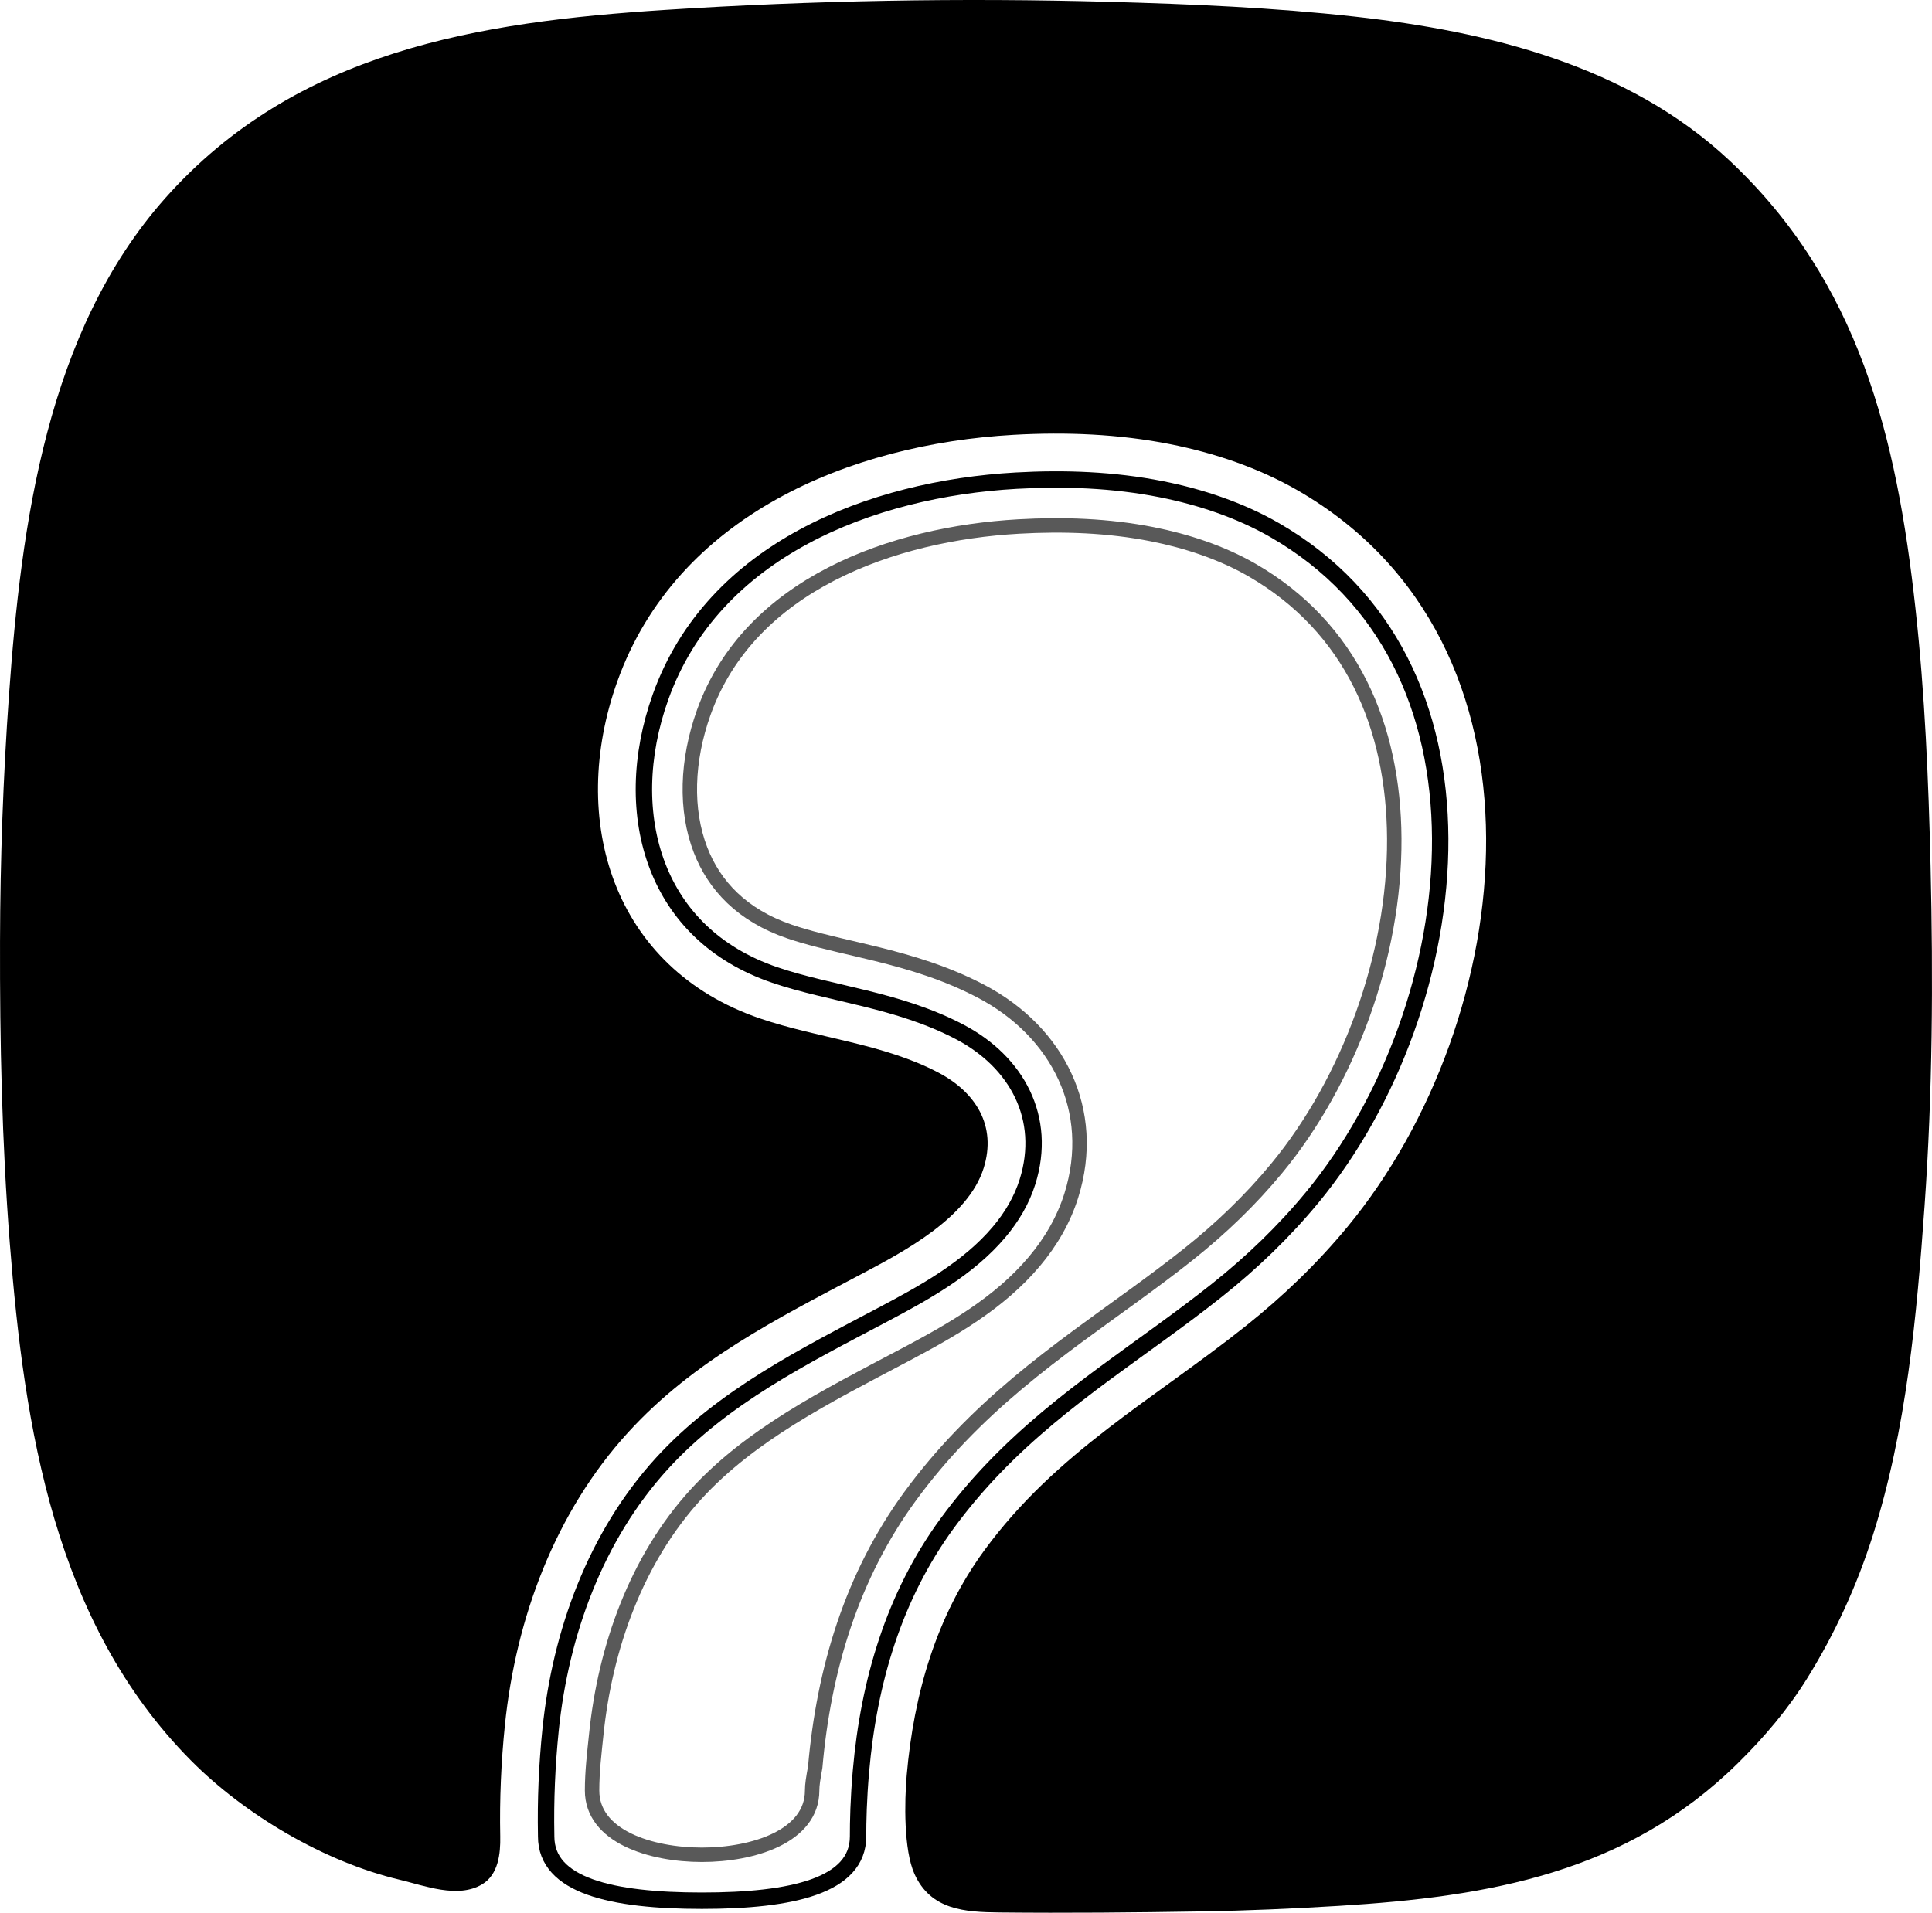
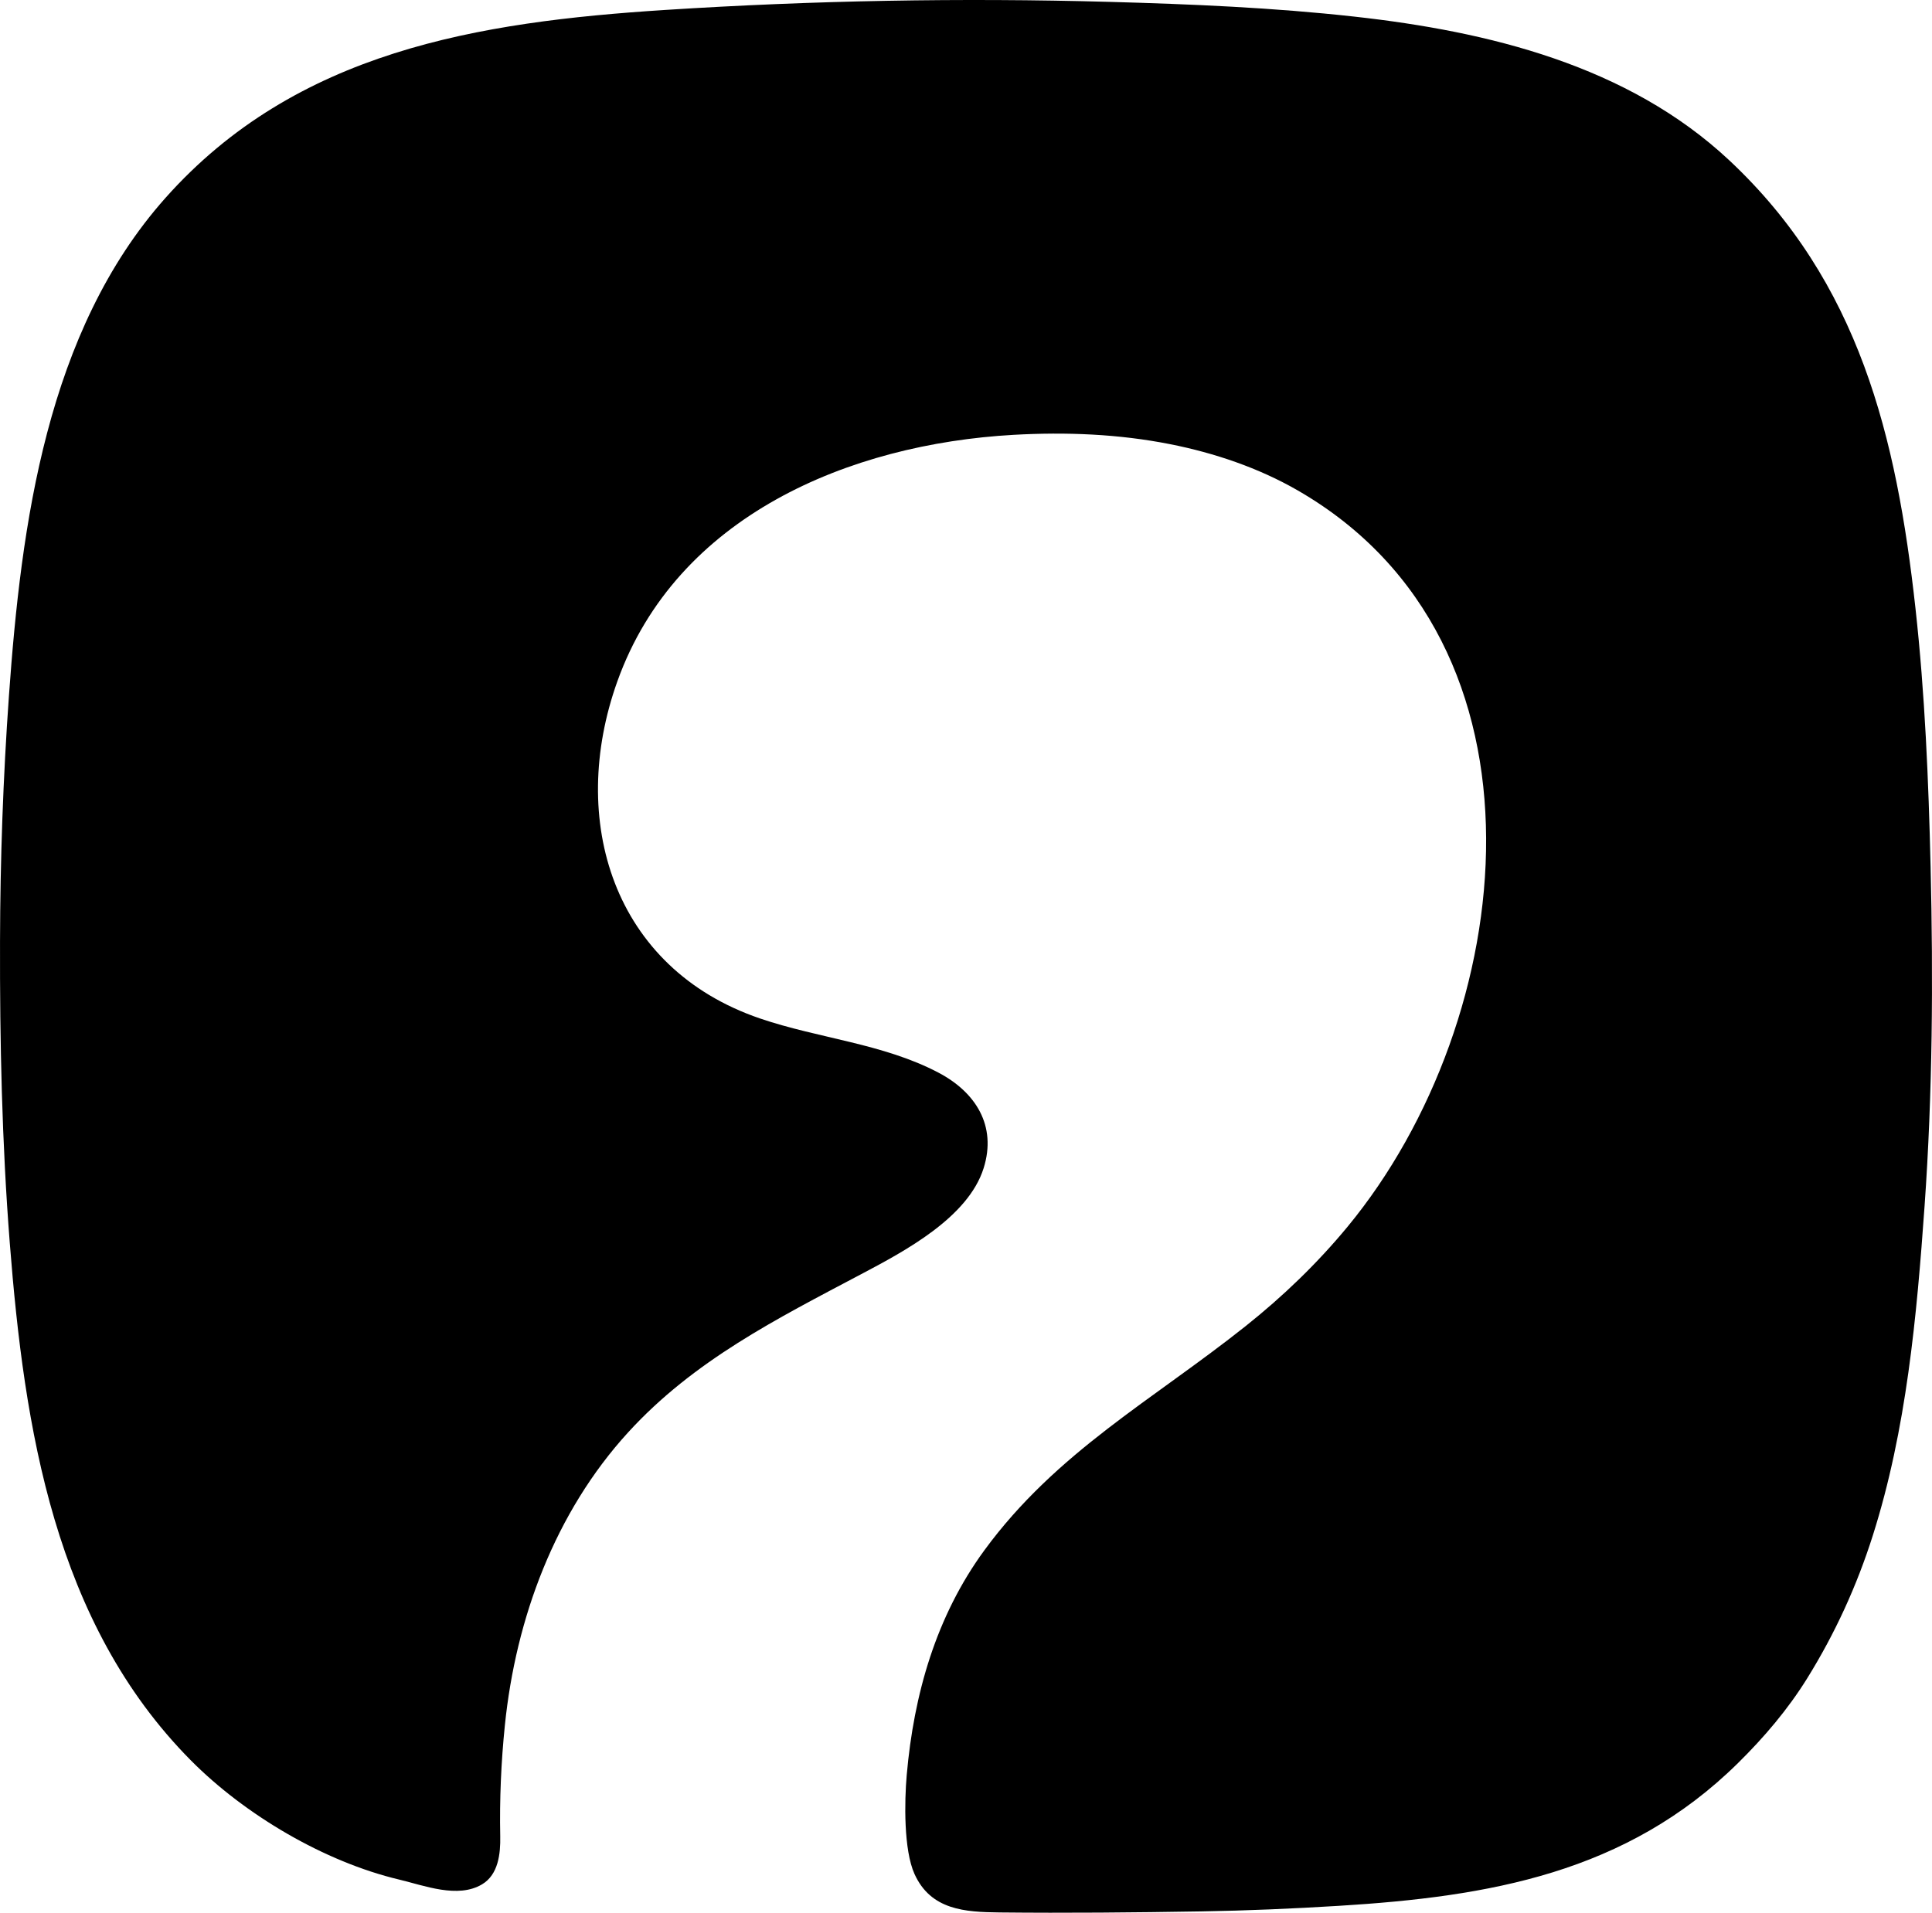
- <svg xmlns="http://www.w3.org/2000/svg" width="294.507" height="291.638" viewBox="28 28 294.507 291.638">
+ <svg xmlns="http://www.w3.org/2000/svg" width="294.507" height="291.638" viewBox="0 0 294.507 291.638">
  <g id="Selection">
-     <path d="M28.003 171.541 C28.034 159.049 28.475 146.531 29.364 134.071 C31.23 107.942 35.097 78.561 53.206 58.195 C73.144 35.772 100.924 31.345 129.36 29.519 C151.895 28.071 174.501 27.656 197.076 28.284 C209.588 28.632 222.043 29.154 234.49 30.537 C254.92 32.806 276.139 37.972 291.587 52.428 C311.429 70.998 317.107 94.656 319.984 120.719 C321.431 133.825 321.981 146.962 322.293 160.138 C322.7 177.342 322.596 194.697 321.376 211.87 C320.176 228.744 318.627 245.923 313.481 262.132 C311.047 269.799 307.735 277.04 303.495 283.876 C300.547 288.63 296.906 292.905 292.932 296.822 C275.918 313.598 254.975 317.184 232.092 318.587 C225.105 319.016 218.111 319.319 211.11 319.435 C200.857 319.605 190.614 319.699 180.36 319.594 C175.097 319.54 169.891 319.229 167.404 313.733 C165.745 310.068 165.863 302.689 166.217 298.649 C167.293 286.364 170.676 274.454 178.051 264.38 C189.027 249.388 203.743 241.452 217.887 230.189 C223.569 225.664 228.799 220.636 233.425 215.031 C259.488 183.45 266.206 126.029 225.802 102.763 C219.846 99.333 213.108 97.059 206.381 95.726 C198.524 94.169 190.471 93.851 182.492 94.301 C157.513 95.71 131.15 106.629 122.106 131.891 C114.547 153.009 121.401 175.631 143.856 183.289 C152.798 186.338 162.622 187.113 171.05 191.545 C176.752 194.543 179.96 199.664 177.947 206.097 C175.58 213.658 165.86 218.793 159.303 222.261 C146.399 229.087 133.757 235.438 123.747 246.401 C112.609 258.6 106.631 274.744 104.964 291.024 C104.387 296.662 104.142 302.332 104.254 307.997 C104.306 310.616 103.976 313.828 101.482 315.31 C97.774 317.515 92.68 315.495 88.85 314.584 C77.448 311.875 65.318 304.705 57.098 296.413 C36.29 275.421 31.7 245.751 29.489 217.508 C28.293 202.228 27.965 186.865 28.003 171.541 Z" fill="#000000" />
-     <path id="Outer_nested_contour___curved_base" data-name="Outer nested contour — curved base" d="M111.254 307.997 C111.254 307.951 111.254 307.905 111.253 307.859 C111.146 302.478 111.38 297.092 111.928 291.737 C113.44 276.968 118.804 262.197 128.916 251.121 C138.195 240.959 150.592 234.788 162.576 228.449 C168.912 225.097 175.624 221.4 180.311 215.834 C182.262 213.518 183.755 210.973 184.627 208.188 C187.668 198.472 183 189.919 174.308 185.349 C164.879 180.391 154.655 179.576 146.115 176.664 C136.848 173.503 131.084 167.435 128.255 160.114 C125.289 152.44 125.487 143.218 128.697 134.25 C136.727 111.82 160.815 102.535 182.886 101.29 C190.277 100.873 197.741 101.15 205.02 102.592 C210.989 103.775 217.023 105.785 222.309 108.829 C239.698 118.842 247.434 136.251 247.539 155.816 C247.643 175.388 240.014 196.049 228.026 210.575 C223.71 215.805 218.828 220.491 213.526 224.713 C207.935 229.166 202.001 233.264 196.465 237.357 C190.471 241.789 184.761 246.34 179.493 251.825 C177.003 254.418 174.63 257.203 172.403 260.245 C164.256 271.373 160.433 284.454 159.244 298.038 C158.866 302.35 158.8 305.738 158.8 307.997 C158.8 315.5 148.8 317.8 135 317.8 C121.2 317.8 111.254 315.5 111.254 307.997 Z" fill="none" stroke="#000000" stroke-width="2.5" stroke-linecap="round" stroke-linejoin="round" />
-     <path id="Inner_nested_contour___softer__curved_base" data-name="Inner nested contour — softer, curved base" d="M118.254 300.997 C118.254 298.1 118.595 295.3 118.891 292.449 C120.248 279.196 125.002 265.79 134.086 255.841 C138.282 251.245 143.245 247.542 148.447 244.284 C154 240.806 160.056 237.701 165.849 234.636 C173.106 230.798 180.3 226.715 185.666 220.343 C188.214 217.317 190.158 213.951 191.308 210.28 C195.358 197.334 189.273 185.309 177.565 179.153 C172.309 176.389 166.949 174.777 161.559 173.444 C157.782 172.51 153.776 171.669 150.399 170.677 C149.712 170.476 149.037 170.264 148.374 170.038 C141.068 167.546 136.867 162.98 134.785 157.591 C132.431 151.499 132.648 143.982 135.287 136.609 C142.294 117.038 164.167 109.357 183.28 108.279 C190.084 107.895 196.958 108.131 203.66 109.459 C208.867 110.491 214.203 112.239 218.815 114.895 C234.012 123.646 240.448 138.809 240.539 155.854 C240.634 173.787 233.572 192.857 222.627 206.12 C218.621 210.974 214.087 215.319 209.166 219.237 C203.74 223.558 197.719 227.724 192.304 231.728 C185.971 236.41 180.005 241.186 174.444 246.976 C171.739 249.794 169.166 252.817 166.755 256.11 C157.84 268.287 153.574 282.549 152.27 297.427 C151.953 299.2 151.8 300.1 151.8 300.997 C151.8 308 142.8 310.8 135 310.8 C127.2 310.8 118.254 308 118.254 300.997 Z" fill="none" stroke="#000000" stroke-width="2.2" stroke-linecap="round" stroke-linejoin="round" opacity="0.65" />
+     <g>
+       <path d="M0.003 143.541 C0.034 131.049 0.475 118.531 1.364 106.071 C3.23 79.942 7.097 50.561 25.206 30.195 C45.144 7.772 72.924 3.345 101.36 1.519 C123.895 0.071 146.501 -0.344 169.076 0.284 C181.588 0.632 194.043 1.154 206.49 2.537 C226.92 4.806 248.139 9.972 263.587 24.428 C283.429 42.998 289.107 66.656 291.984 92.719 C293.431 105.825 293.981 118.962 294.293 132.138 C294.7 149.342 294.596 166.697 293.376 183.87 C292.176 200.744 290.627 217.923 285.481 234.132 C283.047 241.799 279.735 249.04 275.495 255.876 C272.547 260.63 268.906 264.905 264.932 268.822 C247.918 285.598 226.975 289.184 204.092 290.587 C197.105 291.016 190.111 291.319 183.11 291.435 C172.857 291.605 162.614 291.699 152.36 291.594 C147.097 291.54 141.891 291.229 139.404 285.733 C137.745 282.068 137.863 274.689 138.217 270.649 C139.293 258.364 142.676 246.454 150.051 236.38 C161.027 221.388 175.743 213.452 189.887 202.189 C195.569 197.664 200.799 192.636 205.425 187.031 C231.488 155.45 238.206 98.029 197.802 74.763 C191.846 71.333 185.108 69.059 178.381 67.726 C170.524 66.169 162.471 65.851 154.492 66.301 C129.513 67.71 103.15 78.629 94.106 103.891 C86.547 125.009 93.401 147.631 115.856 155.289 C124.798 158.338 134.622 159.113 143.05 163.545 C148.752 166.543 151.96 171.664 149.947 178.097 C147.58 185.658 137.86 190.793 131.303 194.261 C118.399 201.087 105.757 207.438 95.747 218.401 C84.609 230.6 78.631 246.744 76.964 263.024 C76.387 268.662 76.142 274.332 76.254 279.997 C76.306 282.616 75.976 285.828 73.482 287.31 C69.774 289.515 64.68 287.495 60.85 286.584 C49.448 283.875 37.318 276.705 29.098 268.413 C8.29 247.421 3.7 217.751 1.489 189.508 C0.293 174.228 -0.035 158.865 0.003 143.541 Z" fill="#000000" />
+     </g>
  </g>
</svg>
